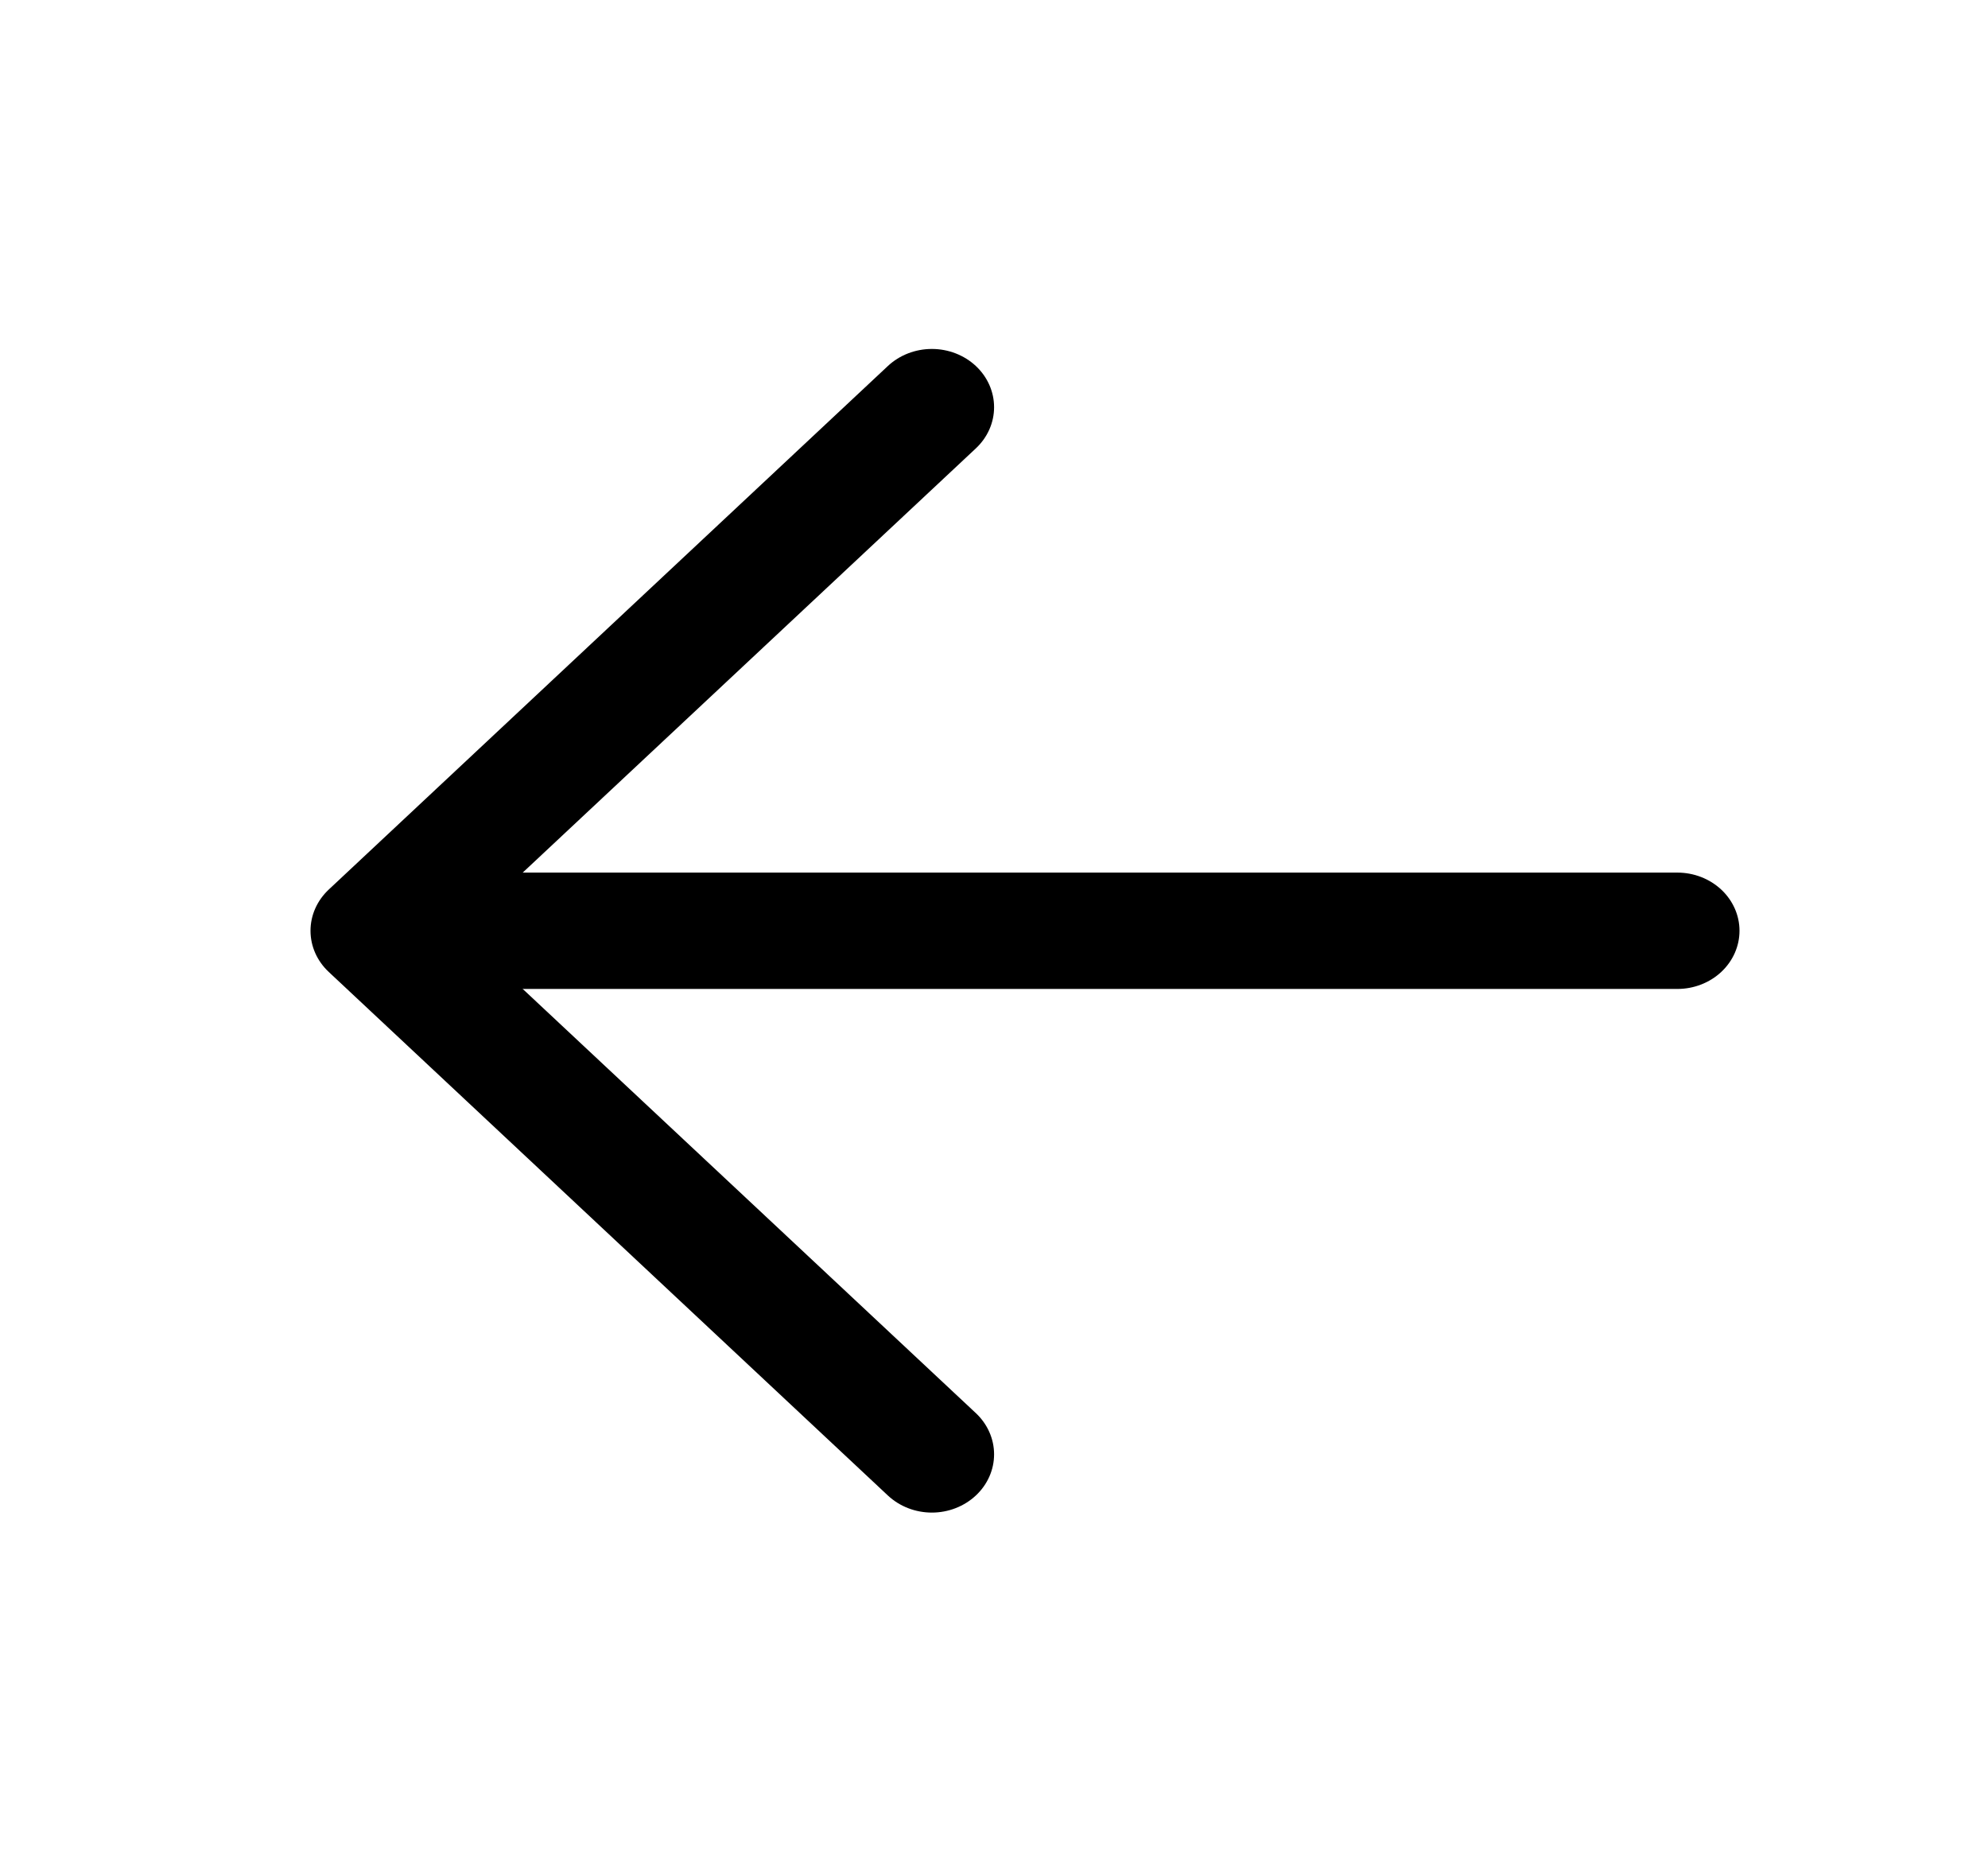
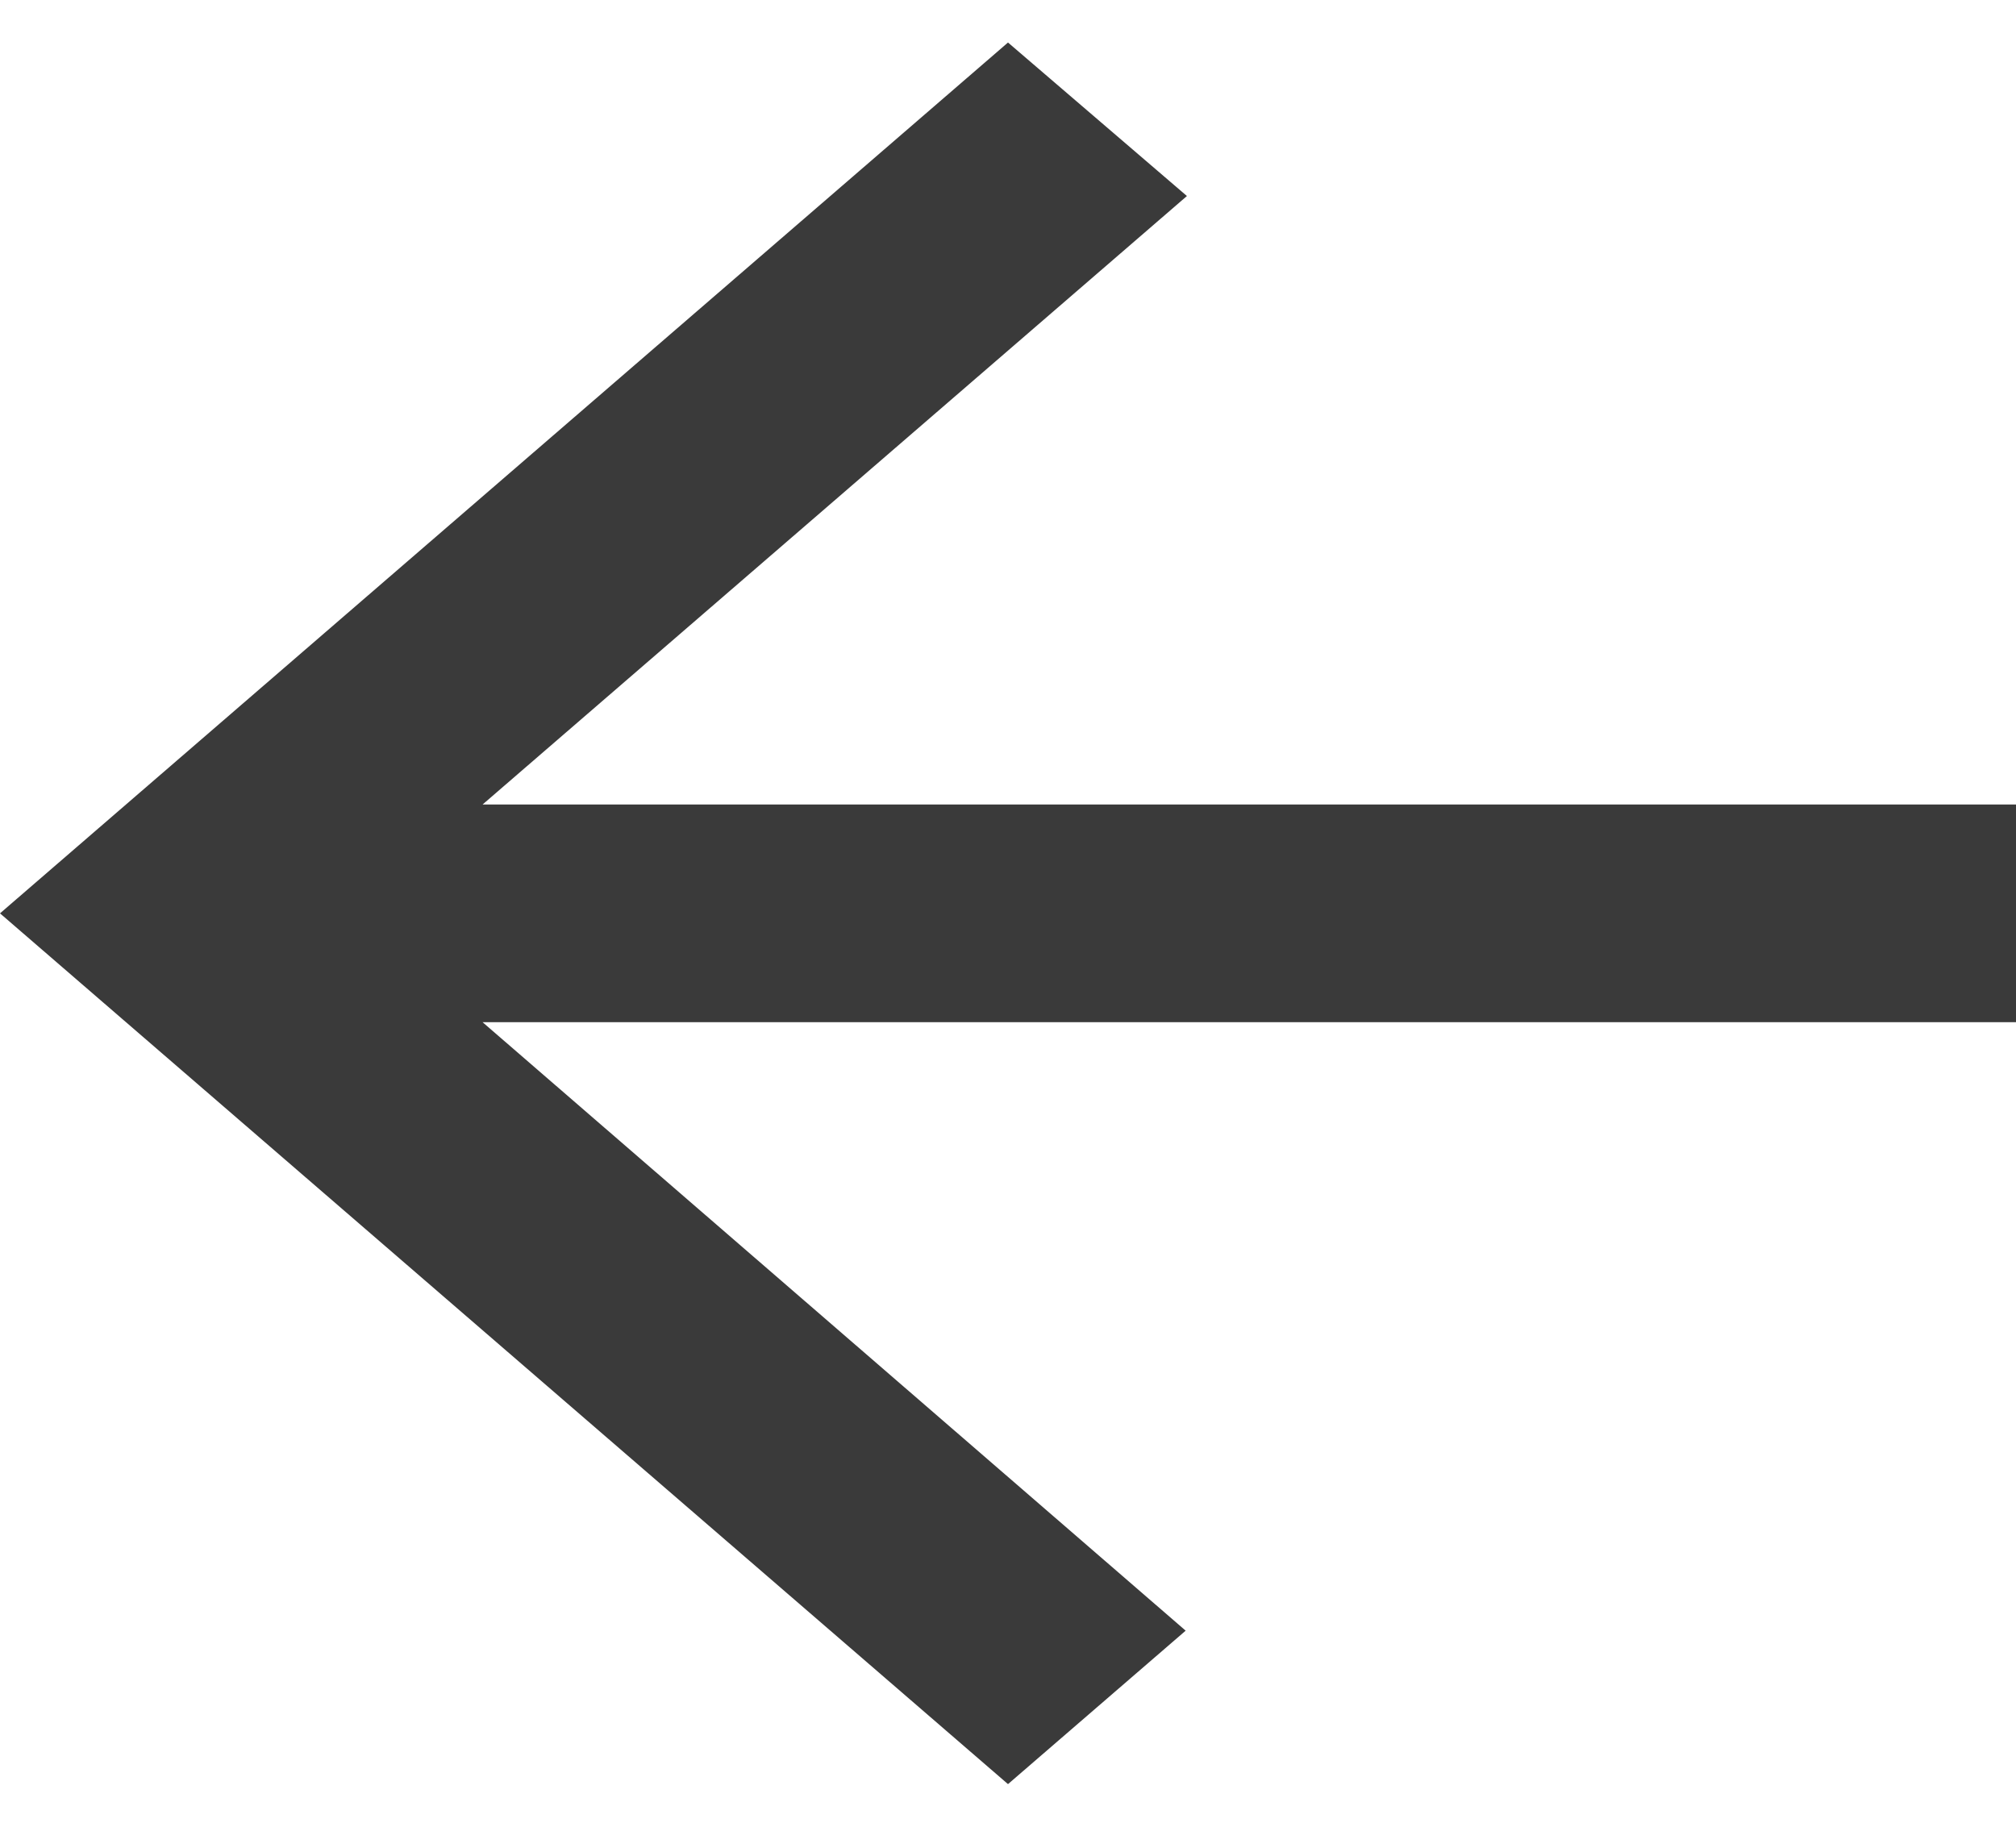
- <svg xmlns="http://www.w3.org/2000/svg" width="47" height="44" viewBox="0 0 47 44" fill="none">
-   <path d="M10.281 20.625H39.656C40.046 20.625 40.419 20.77 40.695 21.028C40.97 21.286 41.125 21.635 41.125 22C41.125 22.365 40.97 22.714 40.695 22.972C40.419 23.23 40.046 23.375 39.656 23.375H10.281C9.892 23.375 9.518 23.23 9.243 22.972C8.967 22.714 8.812 22.365 8.812 22C8.812 21.635 8.967 21.286 9.243 21.028C9.518 20.77 9.892 20.625 10.281 20.625Z" fill="black" />
-   <path d="M10.889 22L23.071 33.401C23.347 33.66 23.502 34.01 23.502 34.375C23.502 34.74 23.347 35.09 23.071 35.348C22.795 35.606 22.421 35.752 22.031 35.752C21.641 35.752 21.267 35.606 20.991 35.348L7.772 22.973C7.636 22.846 7.527 22.694 7.453 22.527C7.379 22.36 7.341 22.181 7.341 22C7.341 21.819 7.379 21.64 7.453 21.473C7.527 21.306 7.636 21.154 7.772 21.026L20.991 8.651C21.267 8.393 21.641 8.248 22.031 8.248C22.421 8.248 22.795 8.393 23.071 8.651C23.347 8.909 23.502 9.26 23.502 9.625C23.502 9.99 23.347 10.34 23.071 10.598L10.889 22Z" fill="black" />
+ <svg xmlns="http://www.w3.org/2000/svg" width="32" height="29" viewBox="0 0 32 29" fill="none">
+   <path id="Vector" d="M32 12.772H7.66L18.84 3.112L16 0.675L0 14.5L16 28.324L18.82 25.888L7.66 16.228H32V12.772Z" fill="#3A3A3A" />
</svg>
